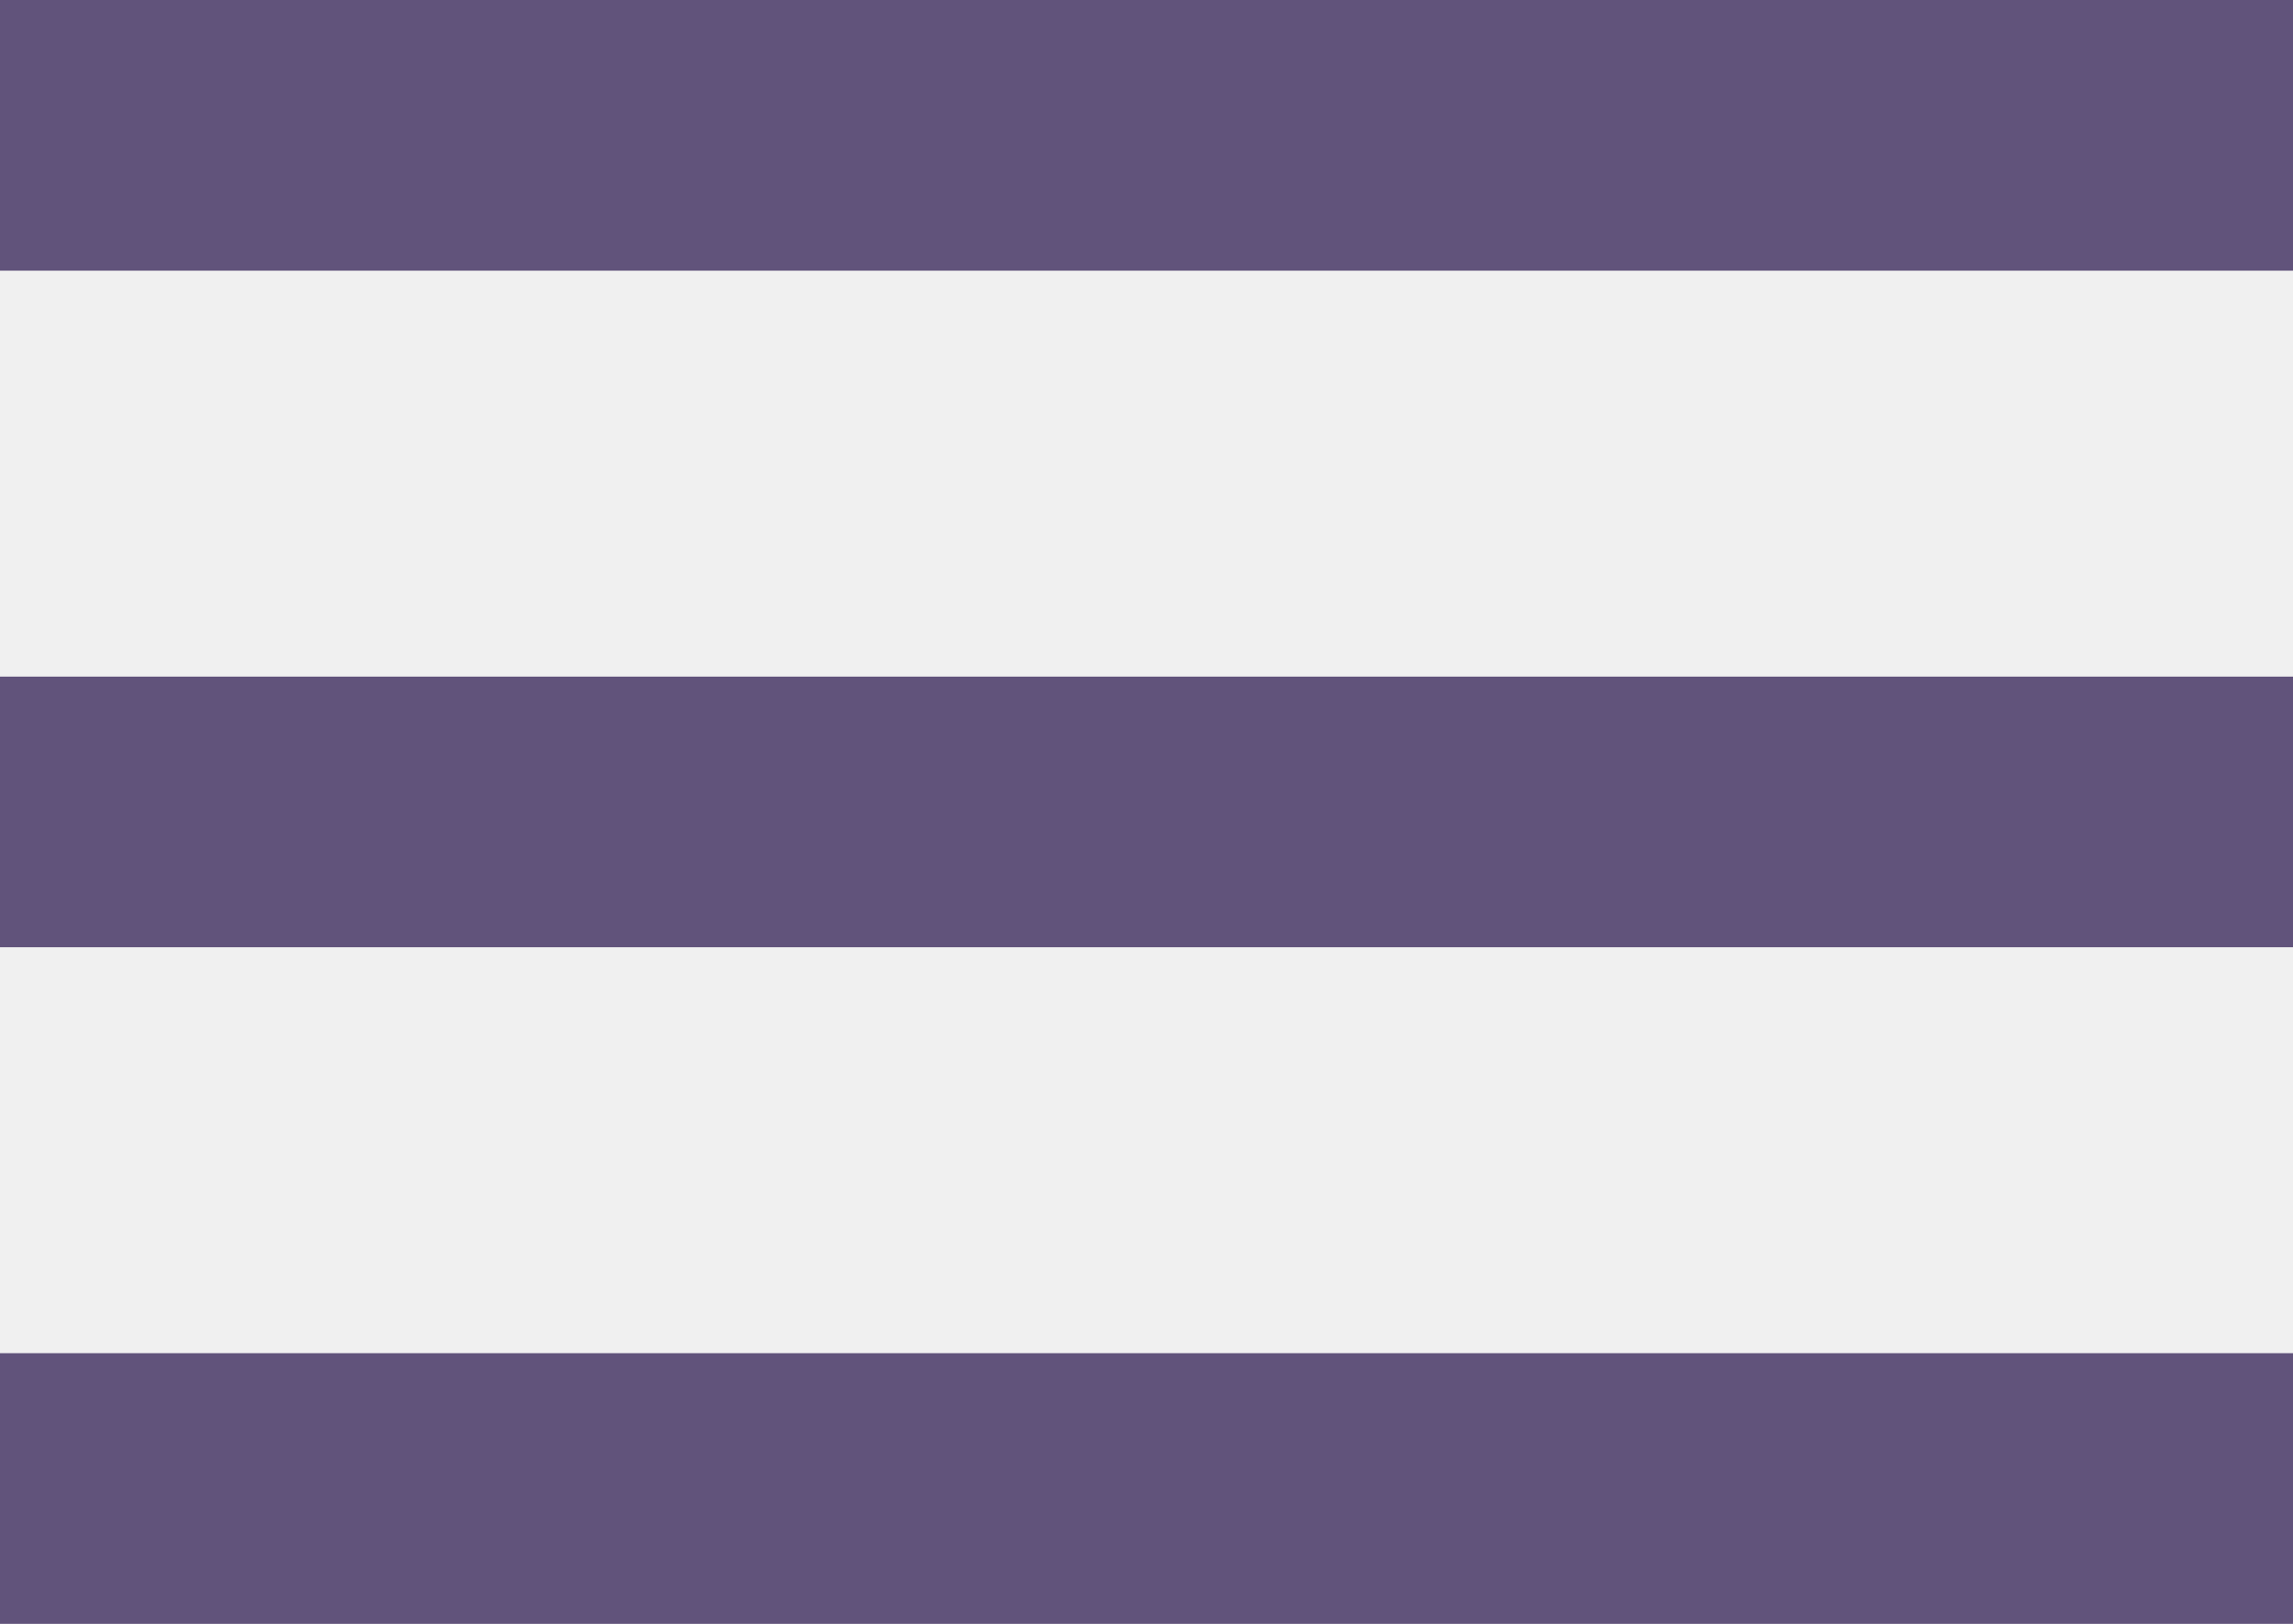
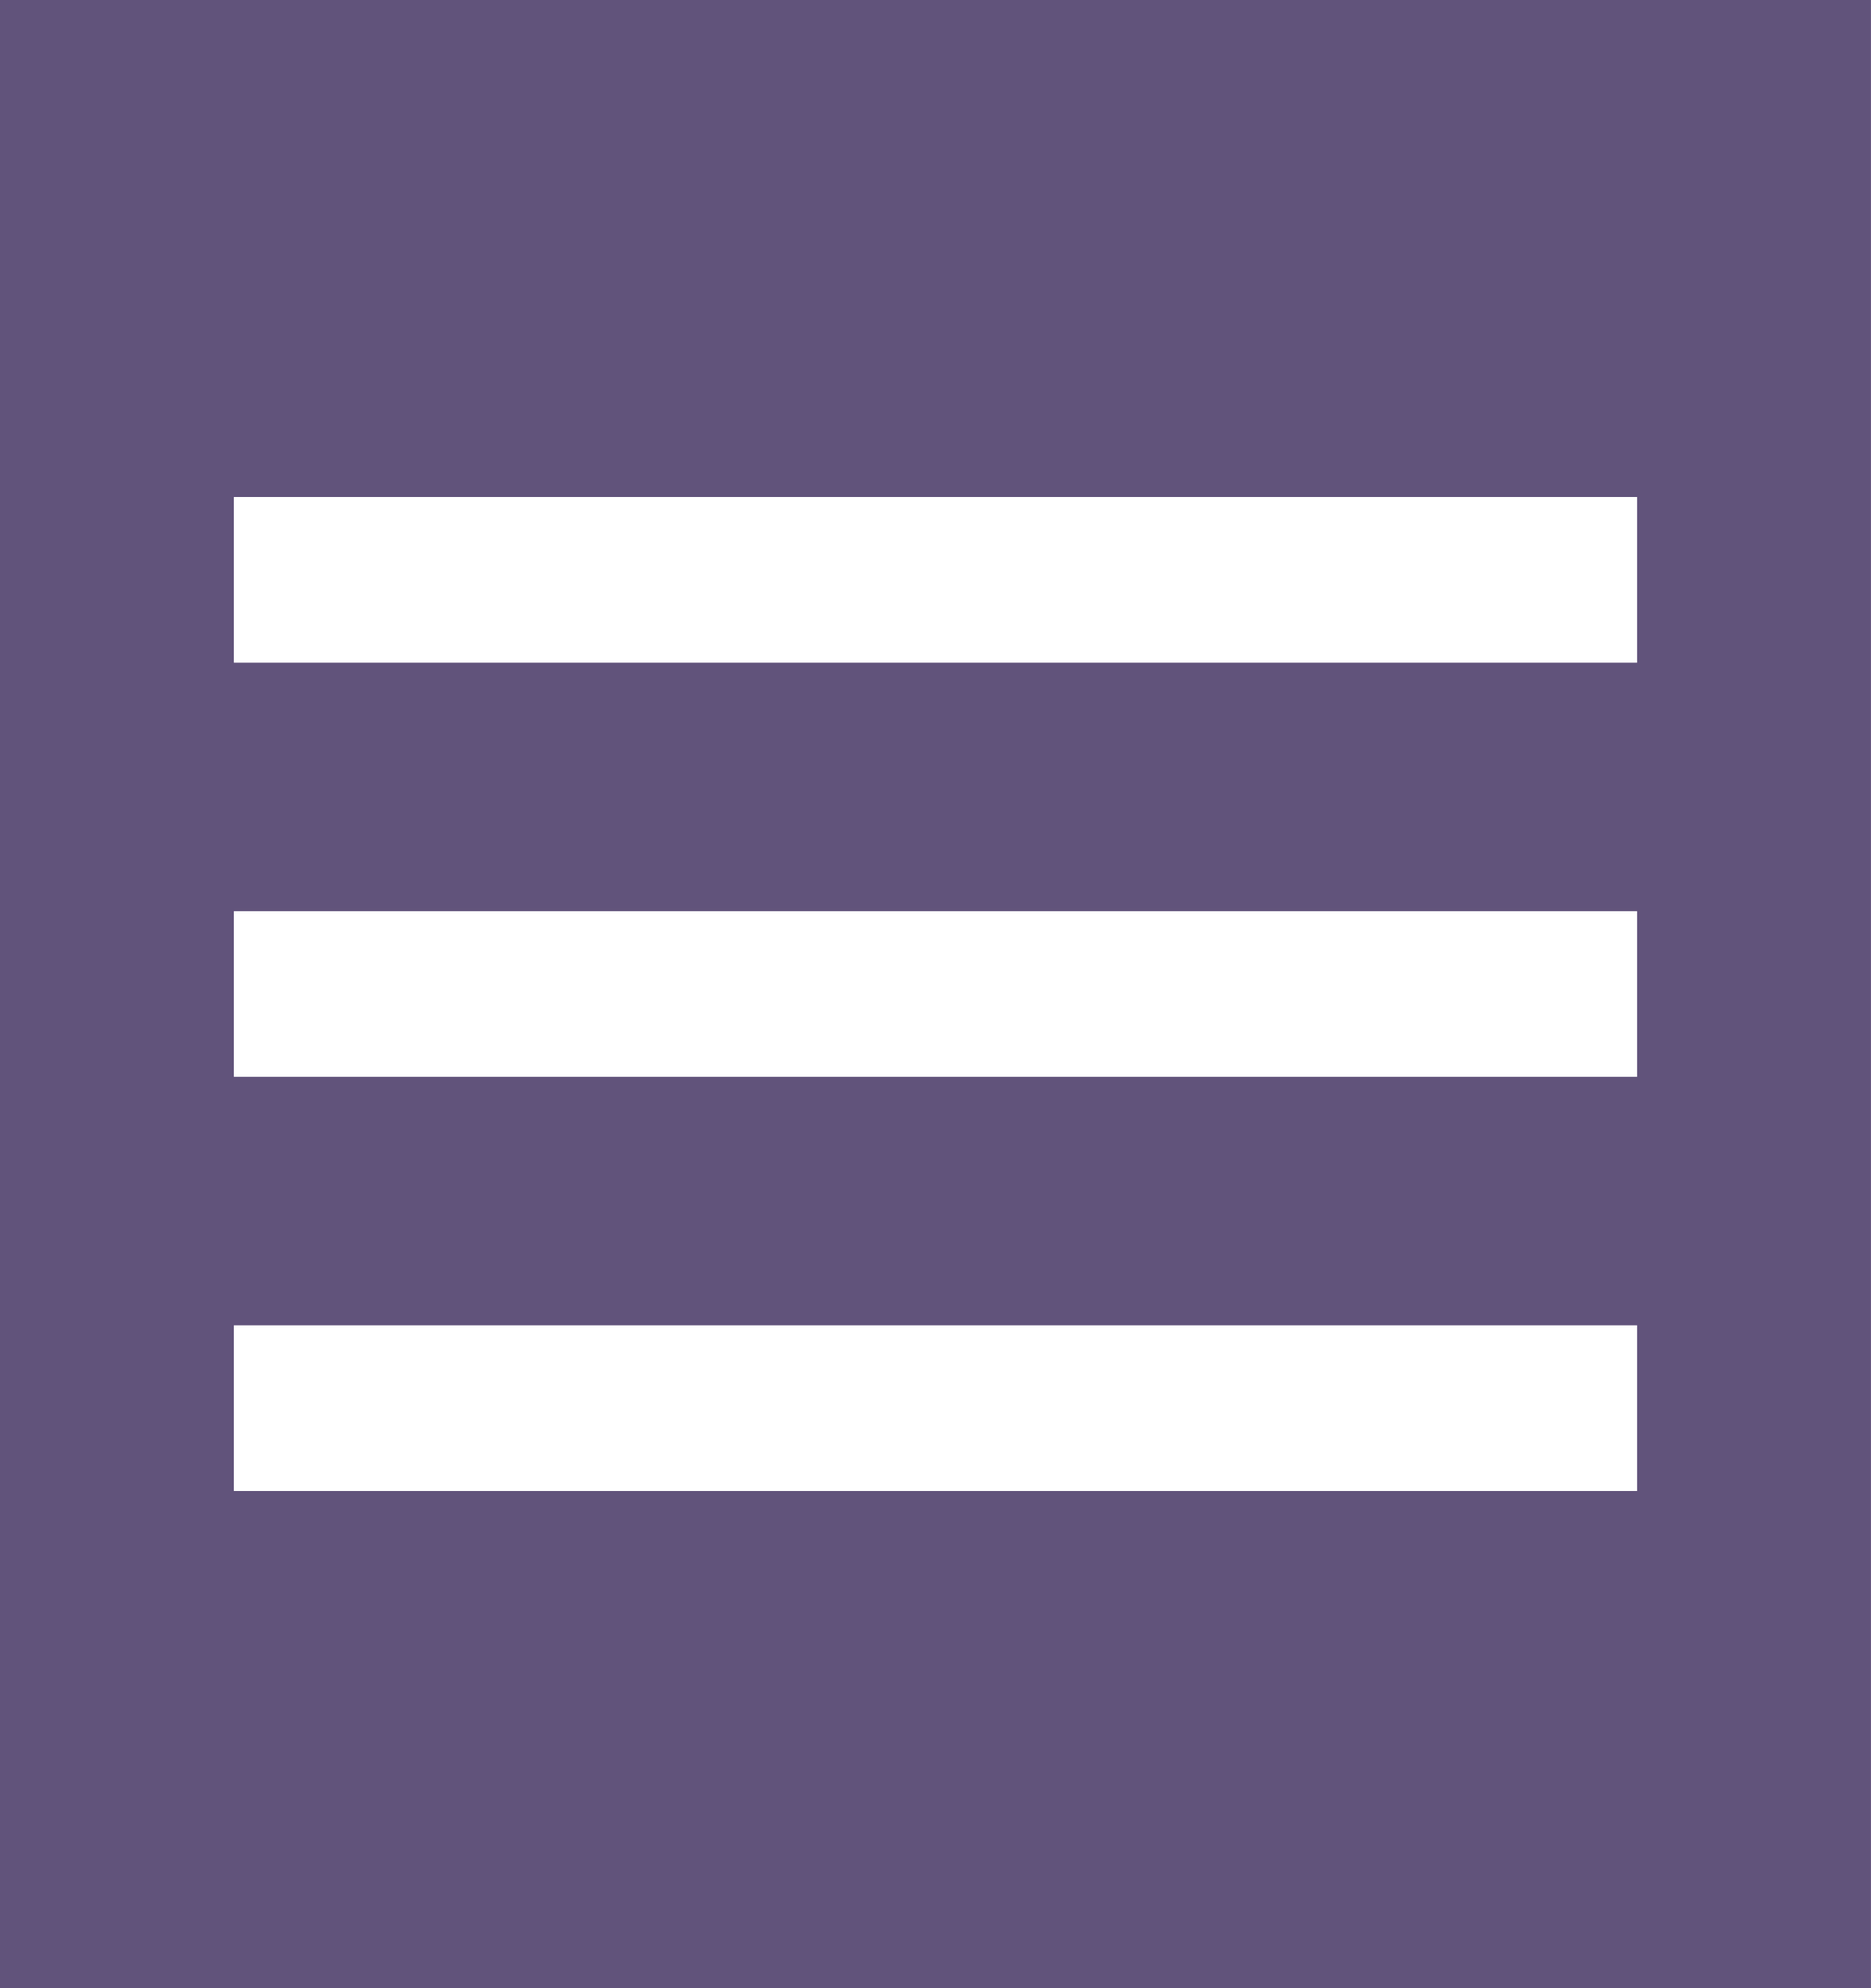
- <svg xmlns="http://www.w3.org/2000/svg" width="48" height="34" viewBox="0 0 48 34" fill="none">
-   <path d="M0 0H48V5.667H0V0ZM0 14.167H48V19.833H0V14.167ZM0 28.333H48V34H0V28.333Z" fill="#61537B" />
+ <svg xmlns="http://www.w3.org/2000/svg" width="64" height="68" viewBox="0 0 64 68" fill="none">
+   <rect width="64" height="68" fill="#61537B" />
+   <path d="M8 17H56V22.667H8V17ZM8 31.167H56V36.833H8V31.167ZM8 45.333H56V51H8V45.333Z" fill="white" />
</svg>
